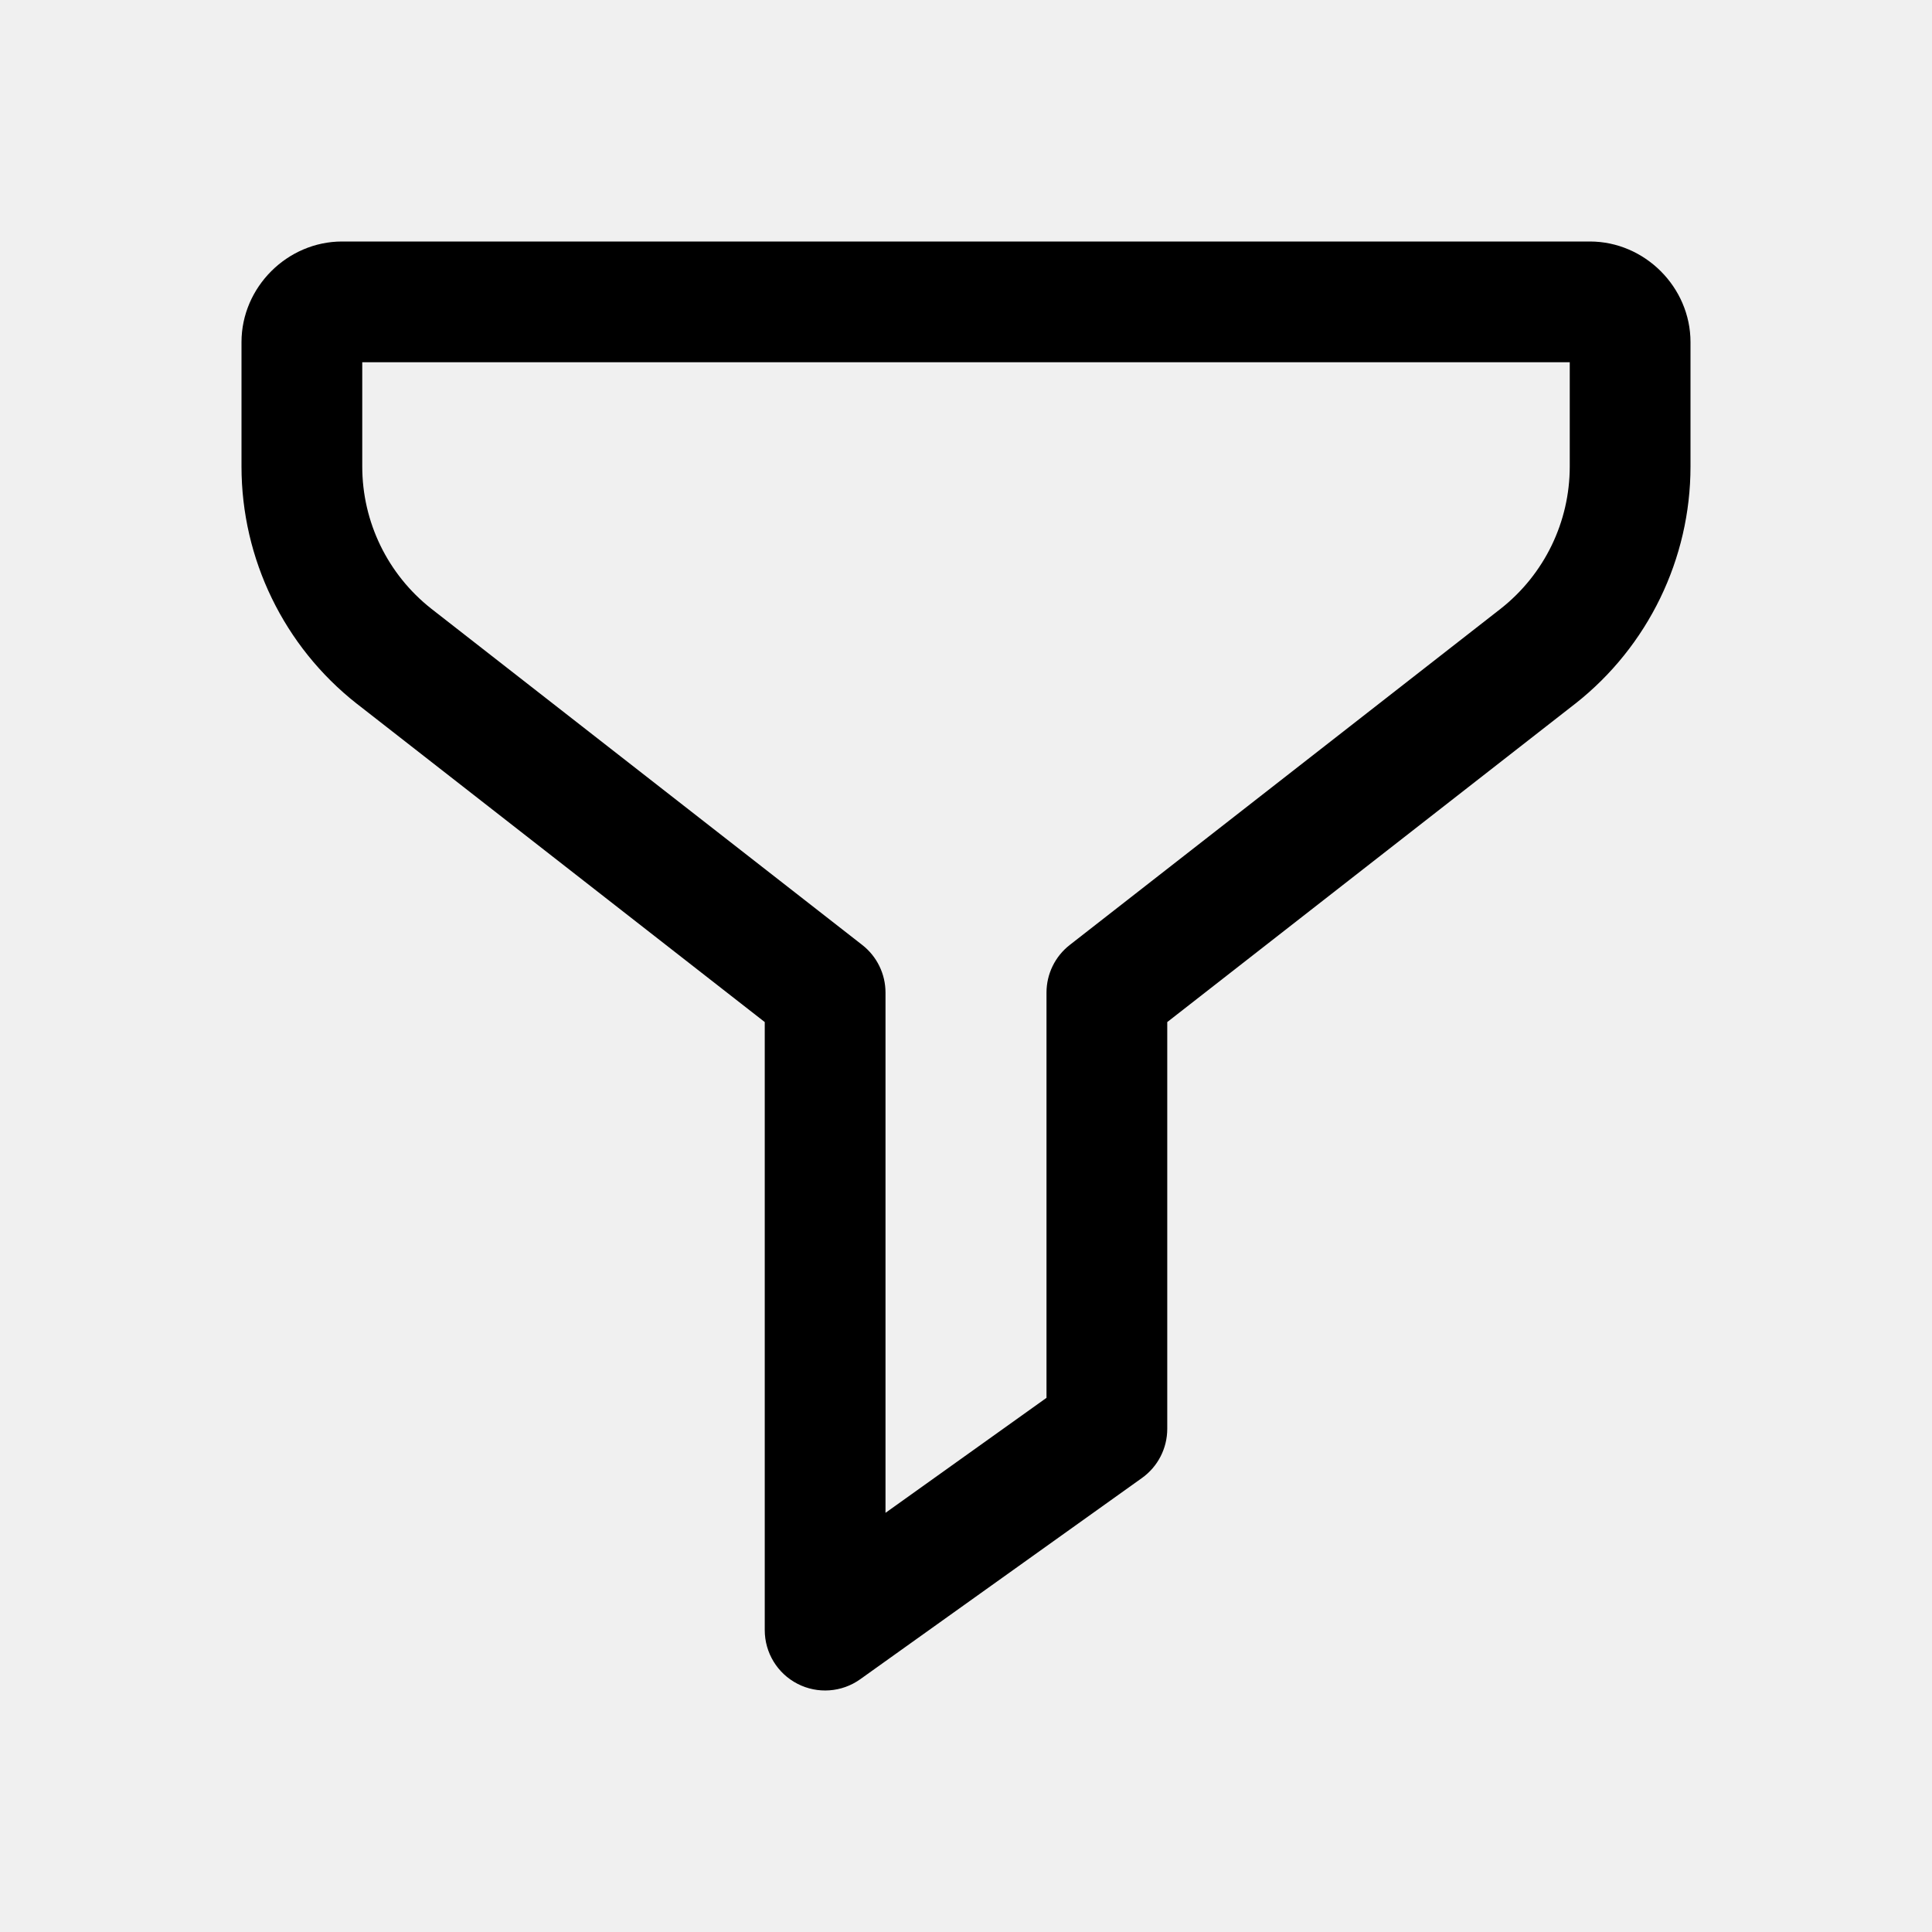
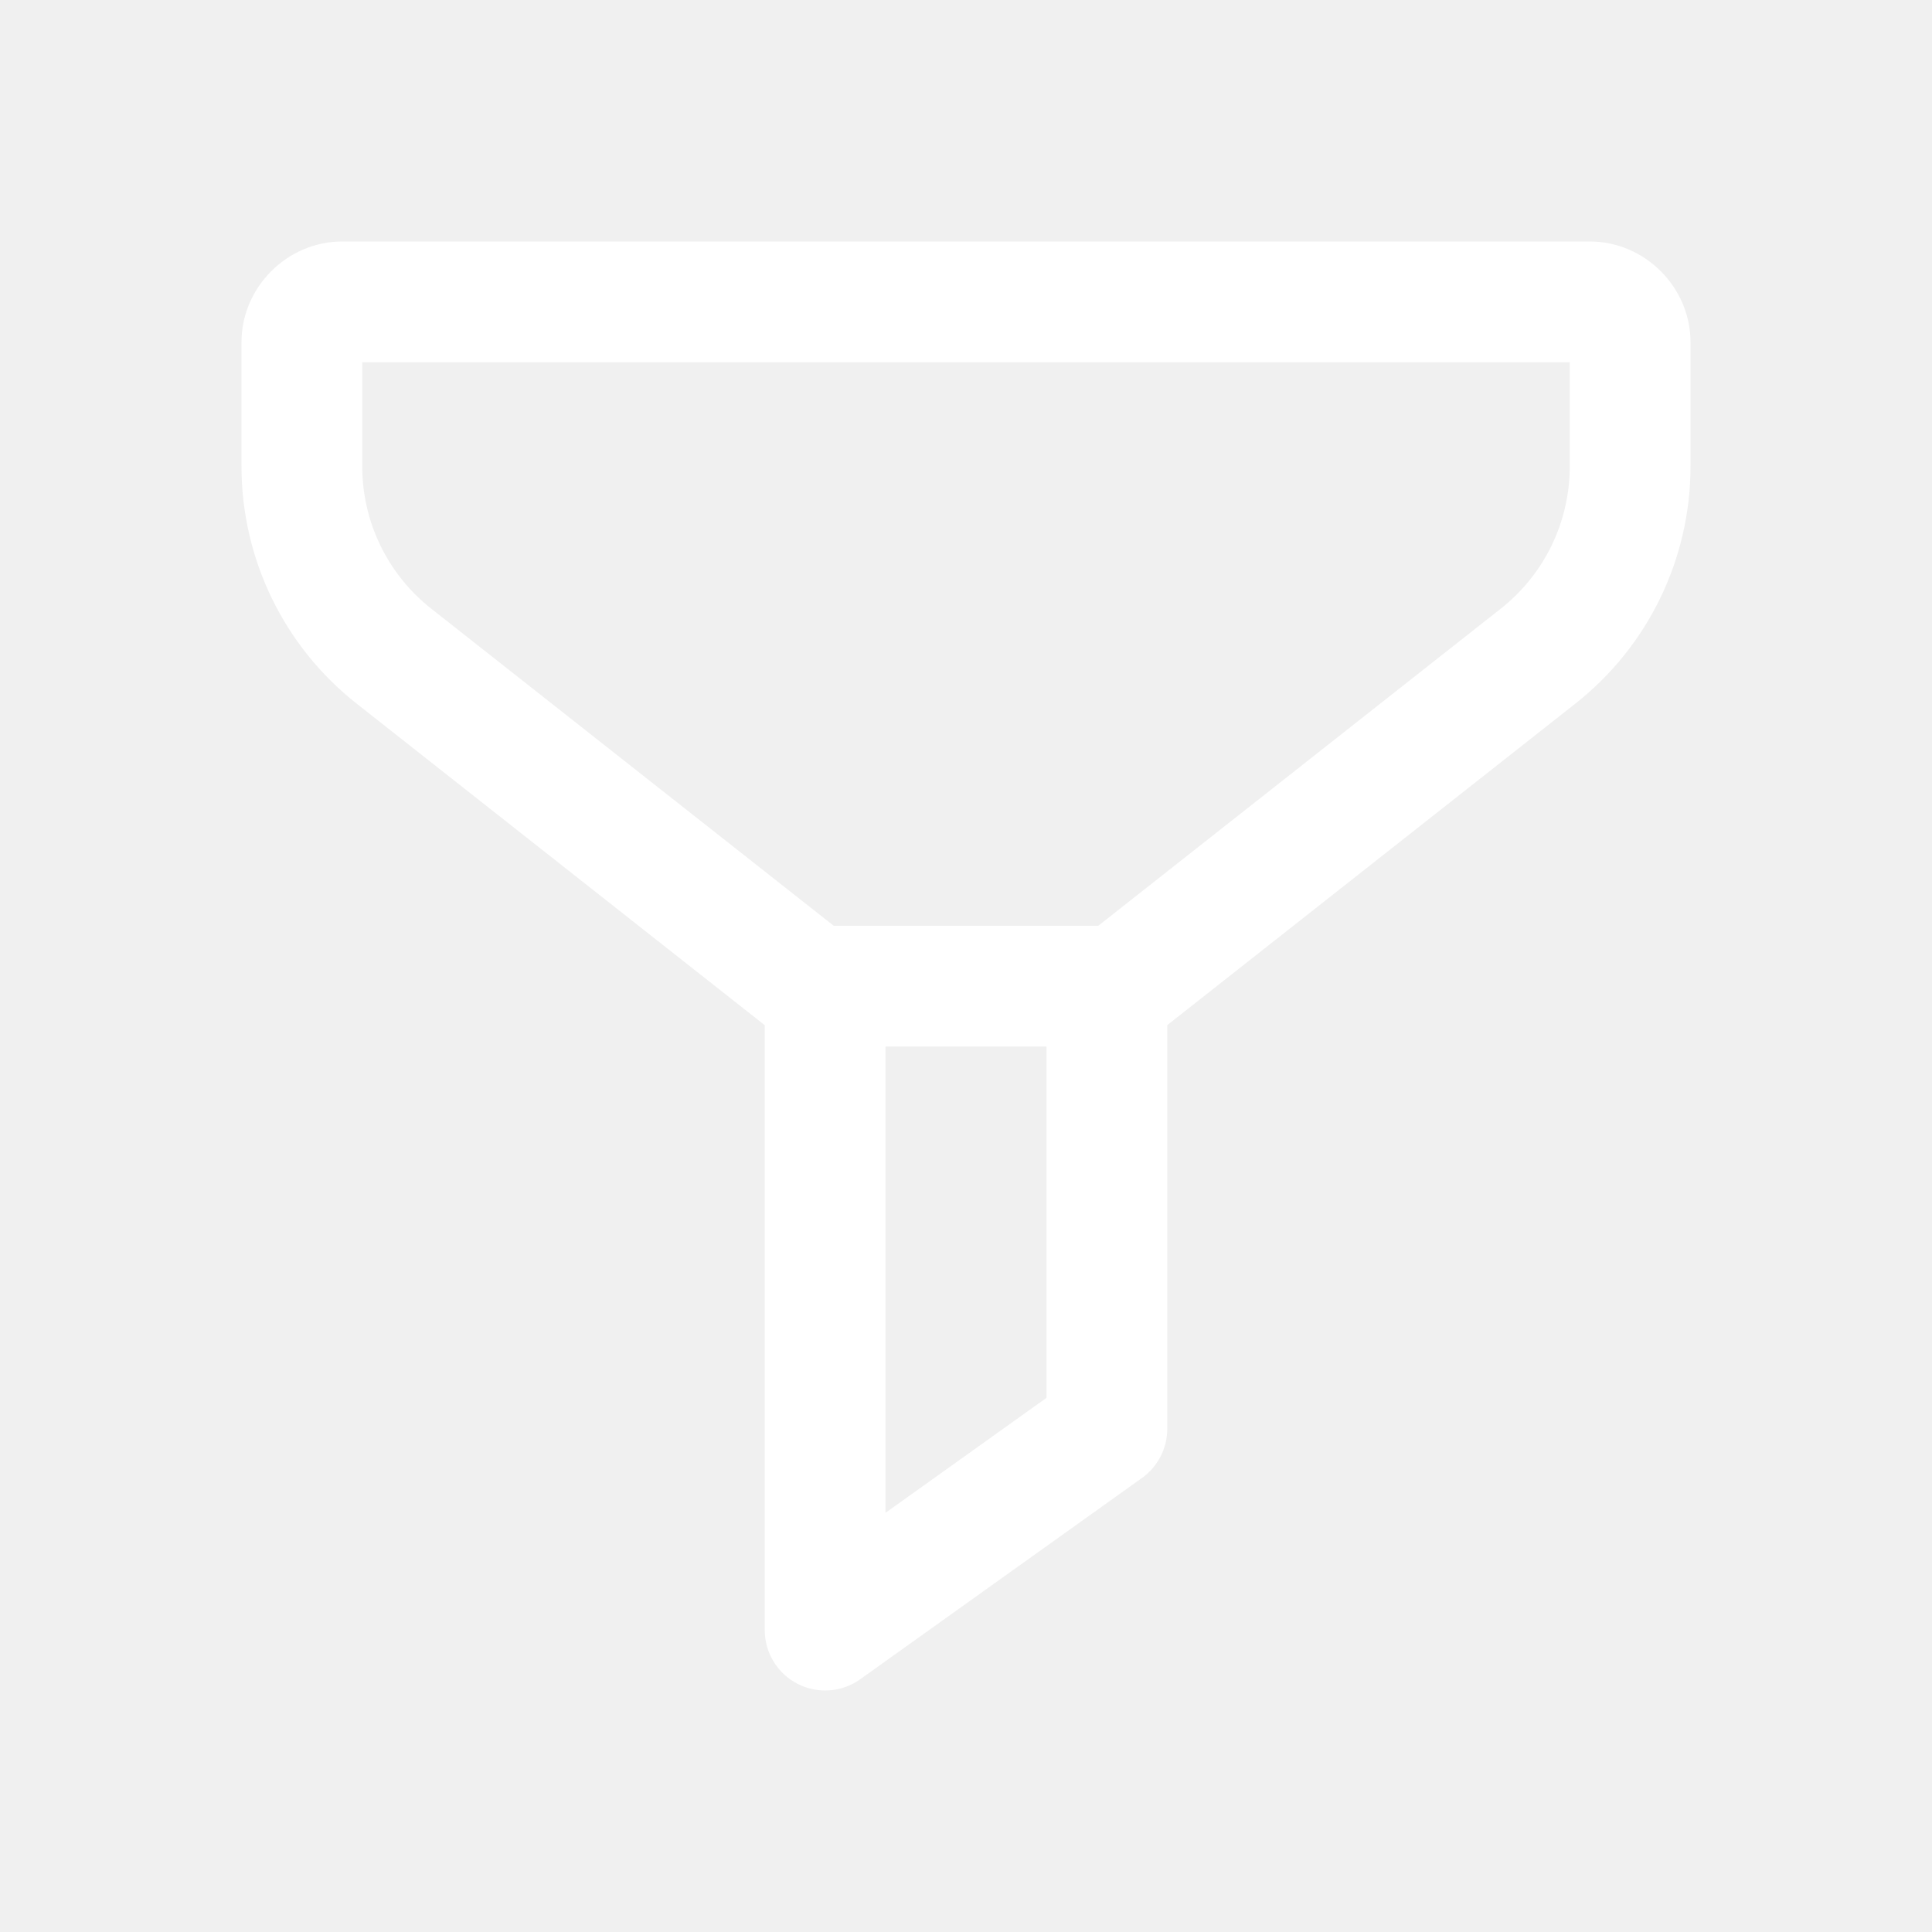
<svg xmlns="http://www.w3.org/2000/svg" viewBox="0 0 48 48">
-   <path d="M8.5 6C7.136 6 6 7.136 6 8.5L6 11.59C6 13.886 7.055 16.059 8.859 17.48 A 1.5 1.5 0 0 0 8.865 17.484L19 25.393L19 40.5 A 1.5 1.5 0 0 0 21.371 41.721L28.371 36.721 A 1.5 1.5 0 0 0 29 35.5L29 25.393L39.135 17.484 A 1.5 1.5 0 0 0 39.141 17.48C40.944 16.059 42 13.886 42 11.59L42 8.5C42 7.136 40.864 6 39.5 6L8.5 6 z M 9 9L39 9L39 11.59C39 12.969 38.369 14.269 37.285 15.123L26.578 23.477 A 1.5 1.5 0 0 0 26 24.66L26 34.729L22 37.586L22 24.66 A 1.5 1.5 0 0 0 21.422 23.477L10.715 15.123C9.631 14.269 9 12.969 9 11.59L9 9 z" />
+   <path d="M8.5 6C7.136 6 6 7.136 6 8.5L6 11.59C6 13.886 7.055 16.059 8.859 17.48L19 25.471L19 40.5 A 1.5 1.5 0 0 0 21.371 41.721L28.371 36.721 A 1.5 1.5 0 0 0 29 35.5L29 25.469L39.141 17.48C40.945 16.059 42 13.886 42 11.59L42 8.5C42 7.136 40.864 6 39.5 6L8.5 6 z M 9 9L39 9L39 11.59C39 12.969 38.369 14.269 37.285 15.123L27.287 23L20.713 23L10.715 15.123C9.631 14.269 9 12.969 9 11.59L9 9 z M 22 26L26 26L26 34.729L22 37.586L22 26 z" fill="#FFFFFF" />
</svg>
